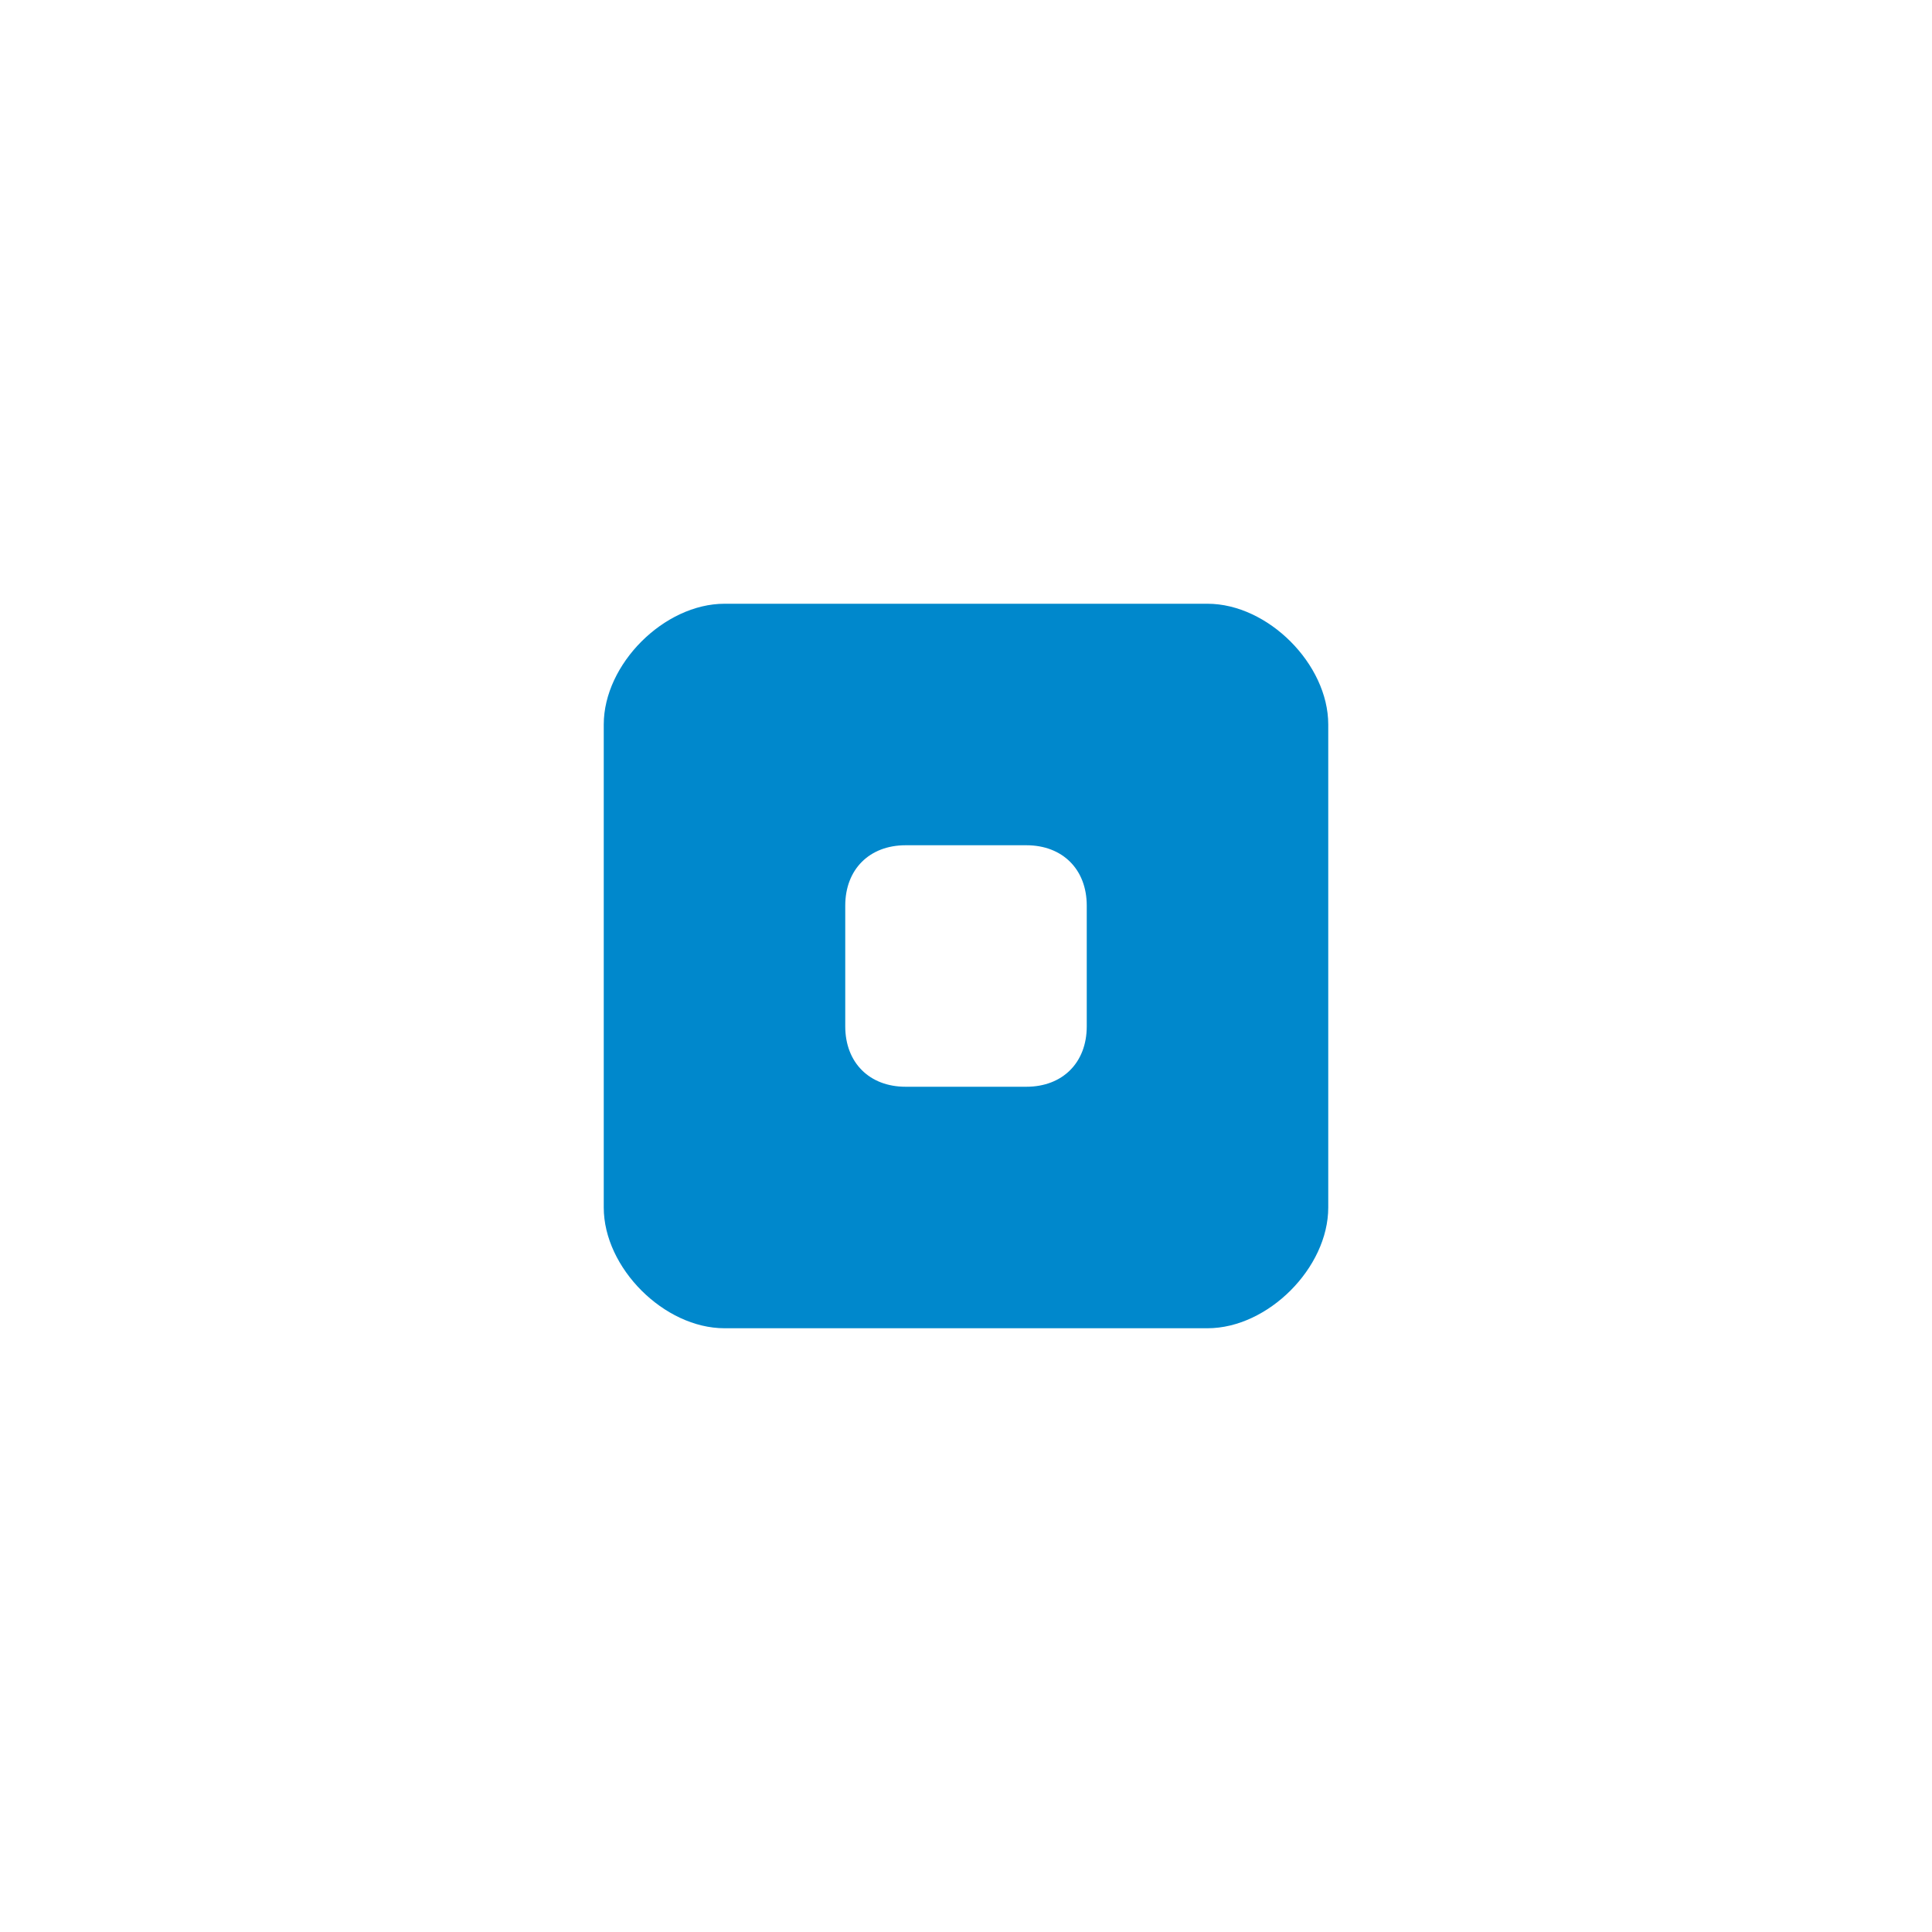
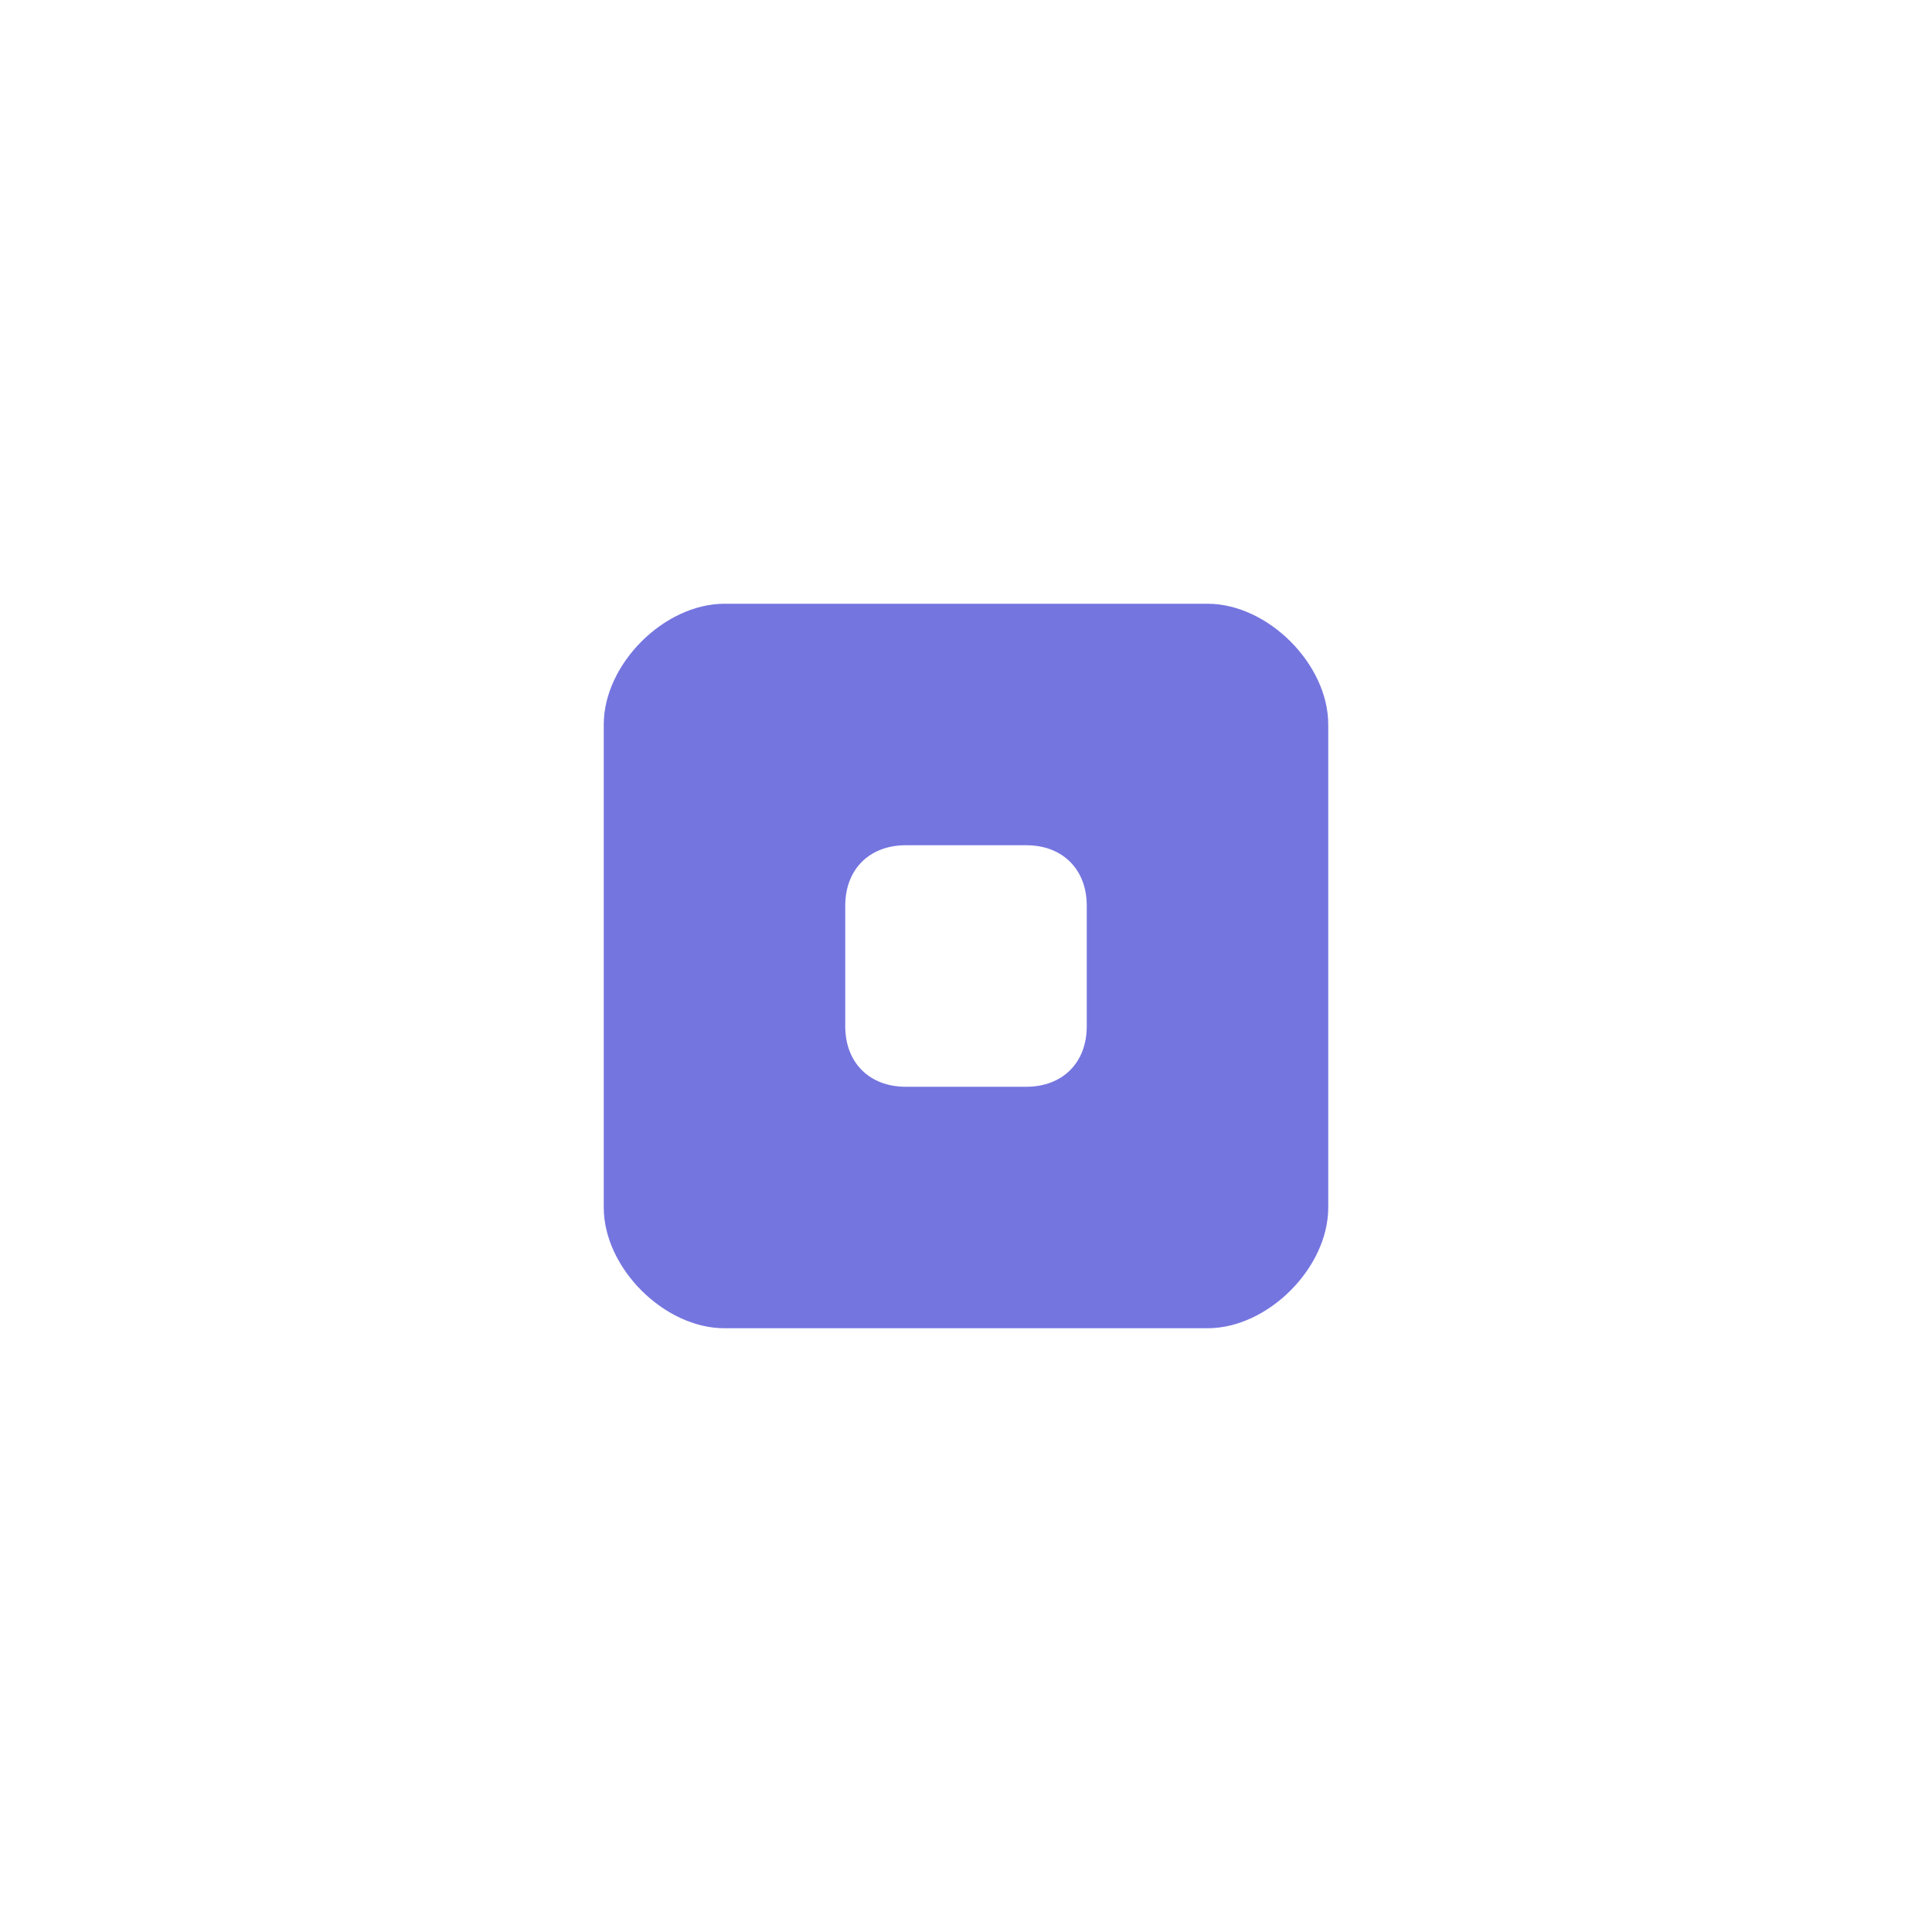
<svg xmlns="http://www.w3.org/2000/svg" version="1.1" x="0px" y="0px" width="16px" height="16px" viewBox="-5 -5 16 16" style="overflow:visible;enable-background:new -5 -5 16 16;" xml:space="preserve" preserveAspectRatio="xMinYMid meet">
  <defs>
</defs>
-   <path style="fill:#0088cc;" d="M5,0H1C0.5,0,0,0.5,0,1v4c0,0.5,0.5,1,1,1h4c0.5,0,1-0.5,1-1V1C6,0.5,5.5,0,5,0z M4,3.5  C4,3.8,3.8,4,3.5,4h-1C2.2,4,2,3.8,2,3.5v-1C2,2.2,2.2,2,2.5,2h1C3.8,2,4,2.2,4,2.5V3.5z" />
+   <path style="fill:#7575E0;" d="M5,0H1C0.5,0,0,0.5,0,1v4c0,0.5,0.5,1,1,1h4c0.5,0,1-0.5,1-1V1C6,0.5,5.5,0,5,0z M4,3.5  C4,3.8,3.8,4,3.5,4h-1C2.2,4,2,3.8,2,3.5v-1C2,2.2,2.2,2,2.5,2h1C3.8,2,4,2.2,4,2.5V3.5z" />
</svg>
